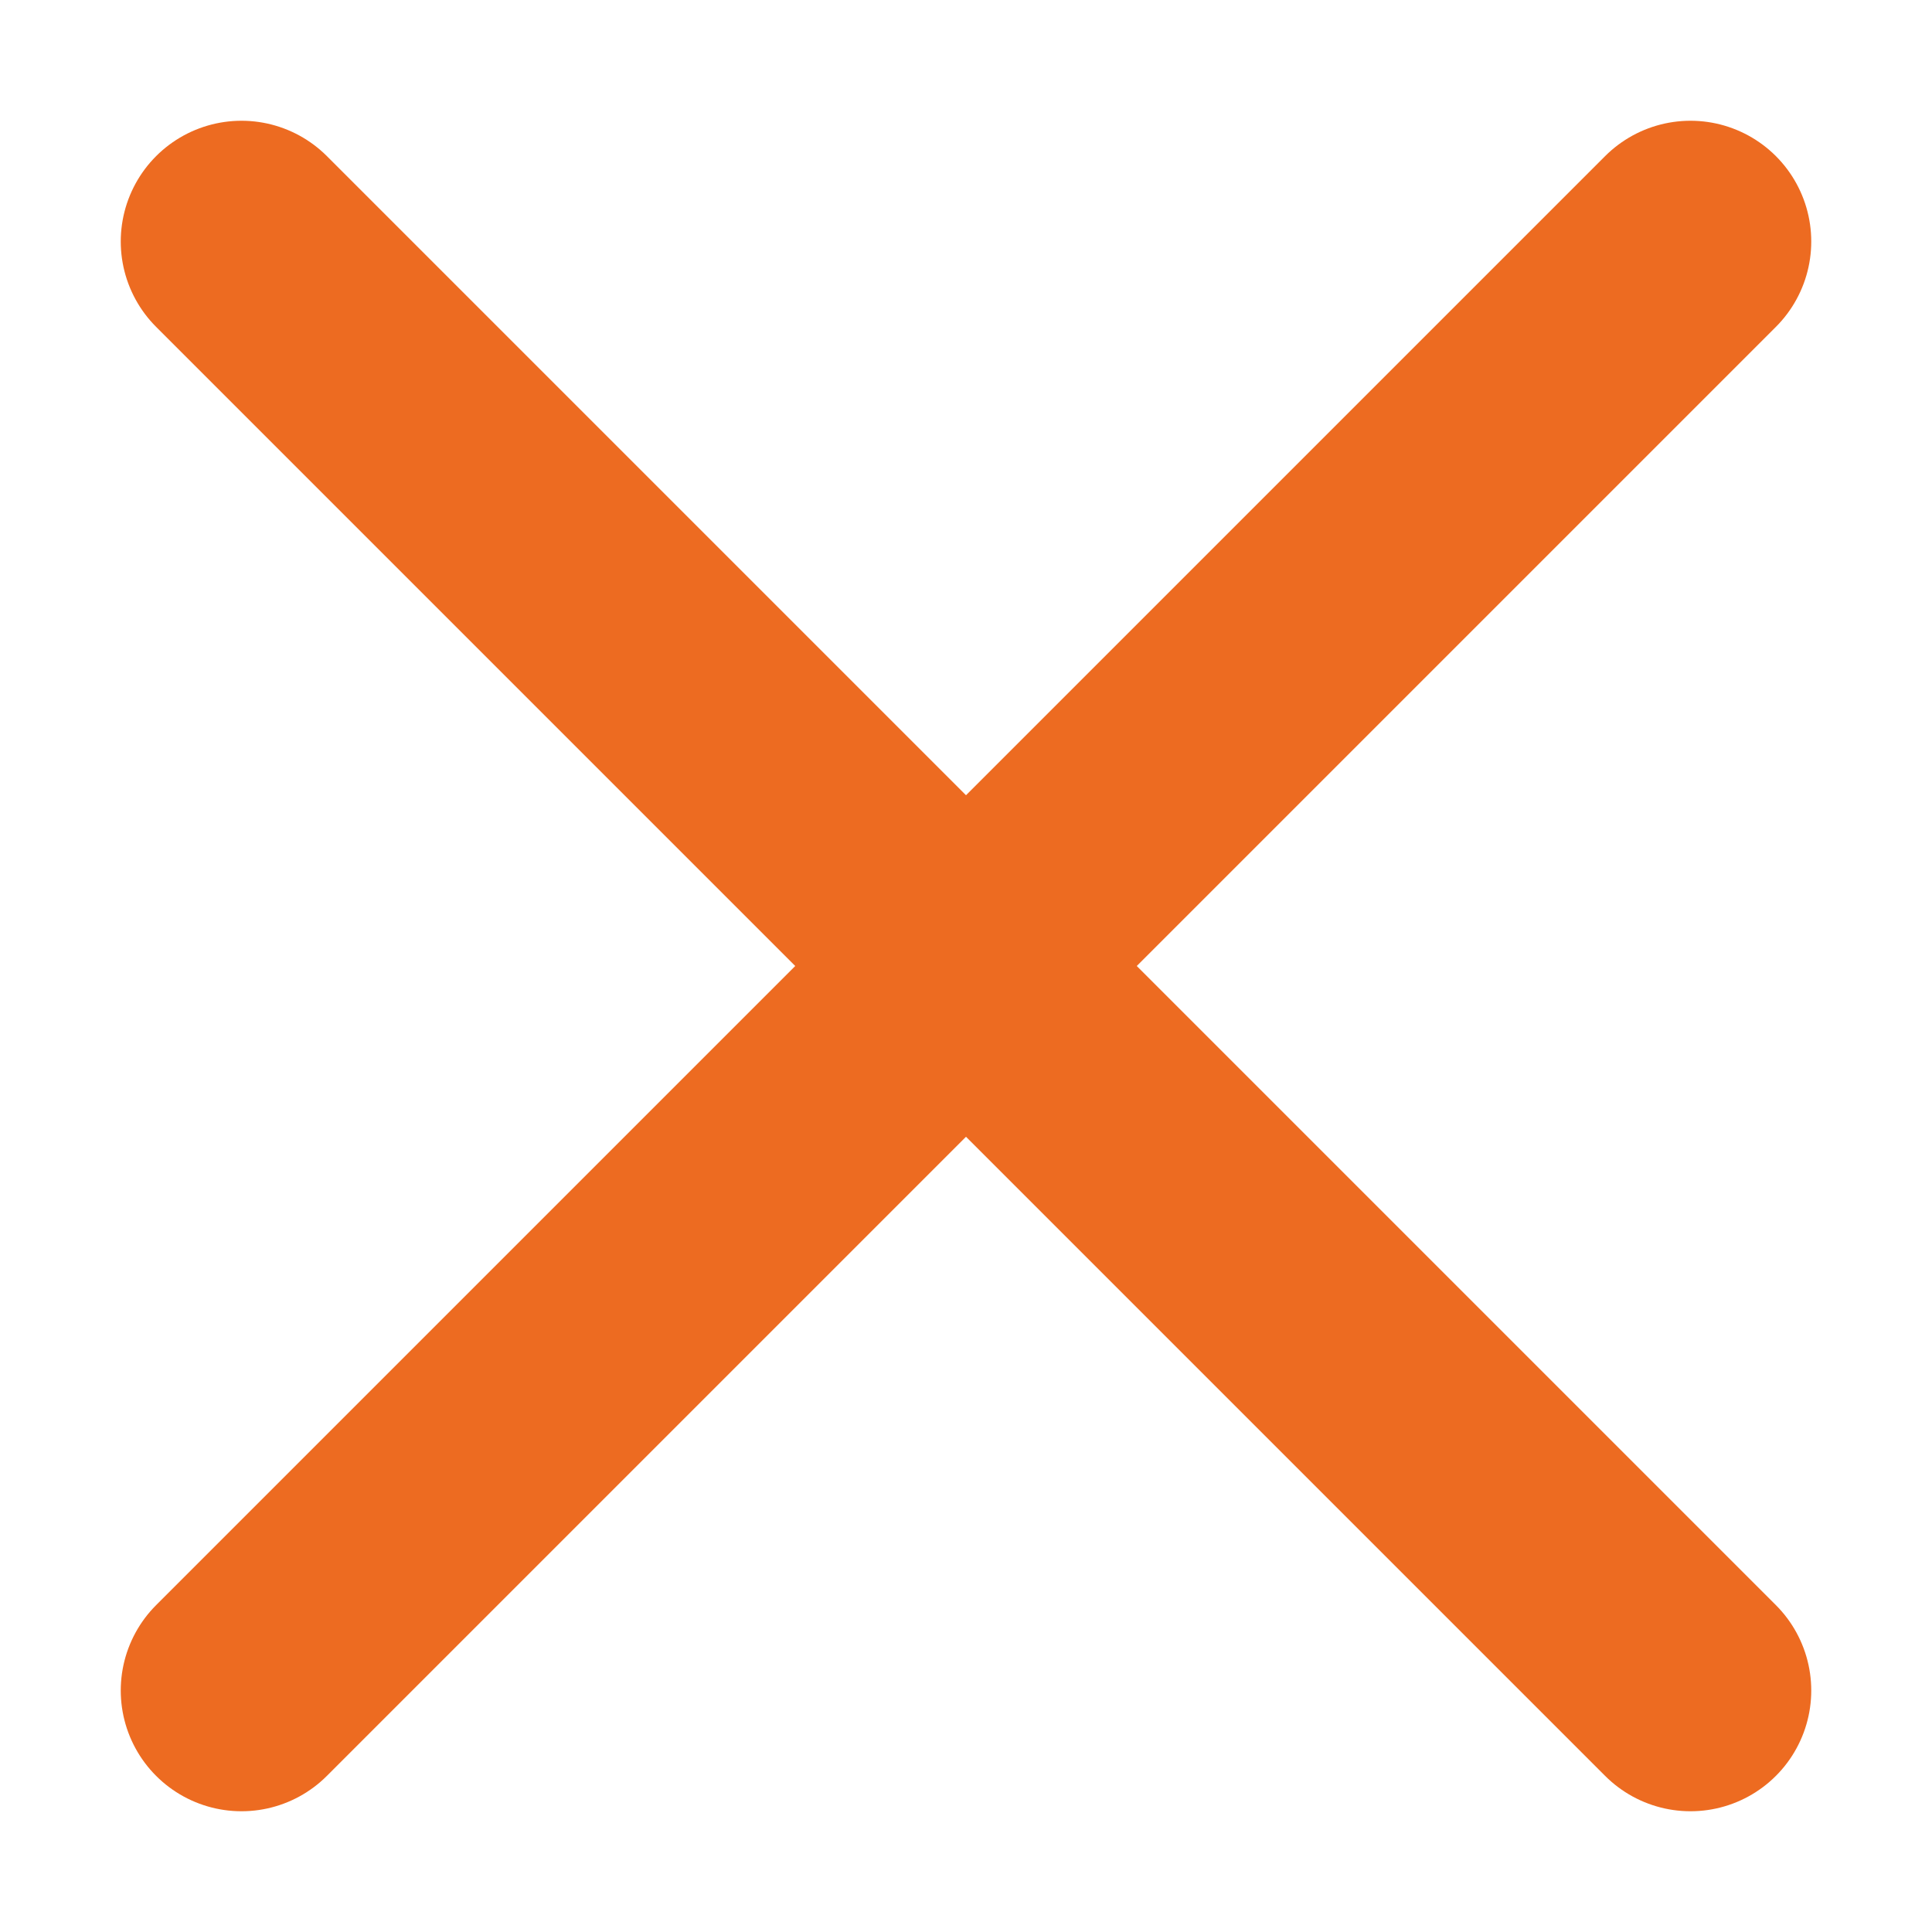
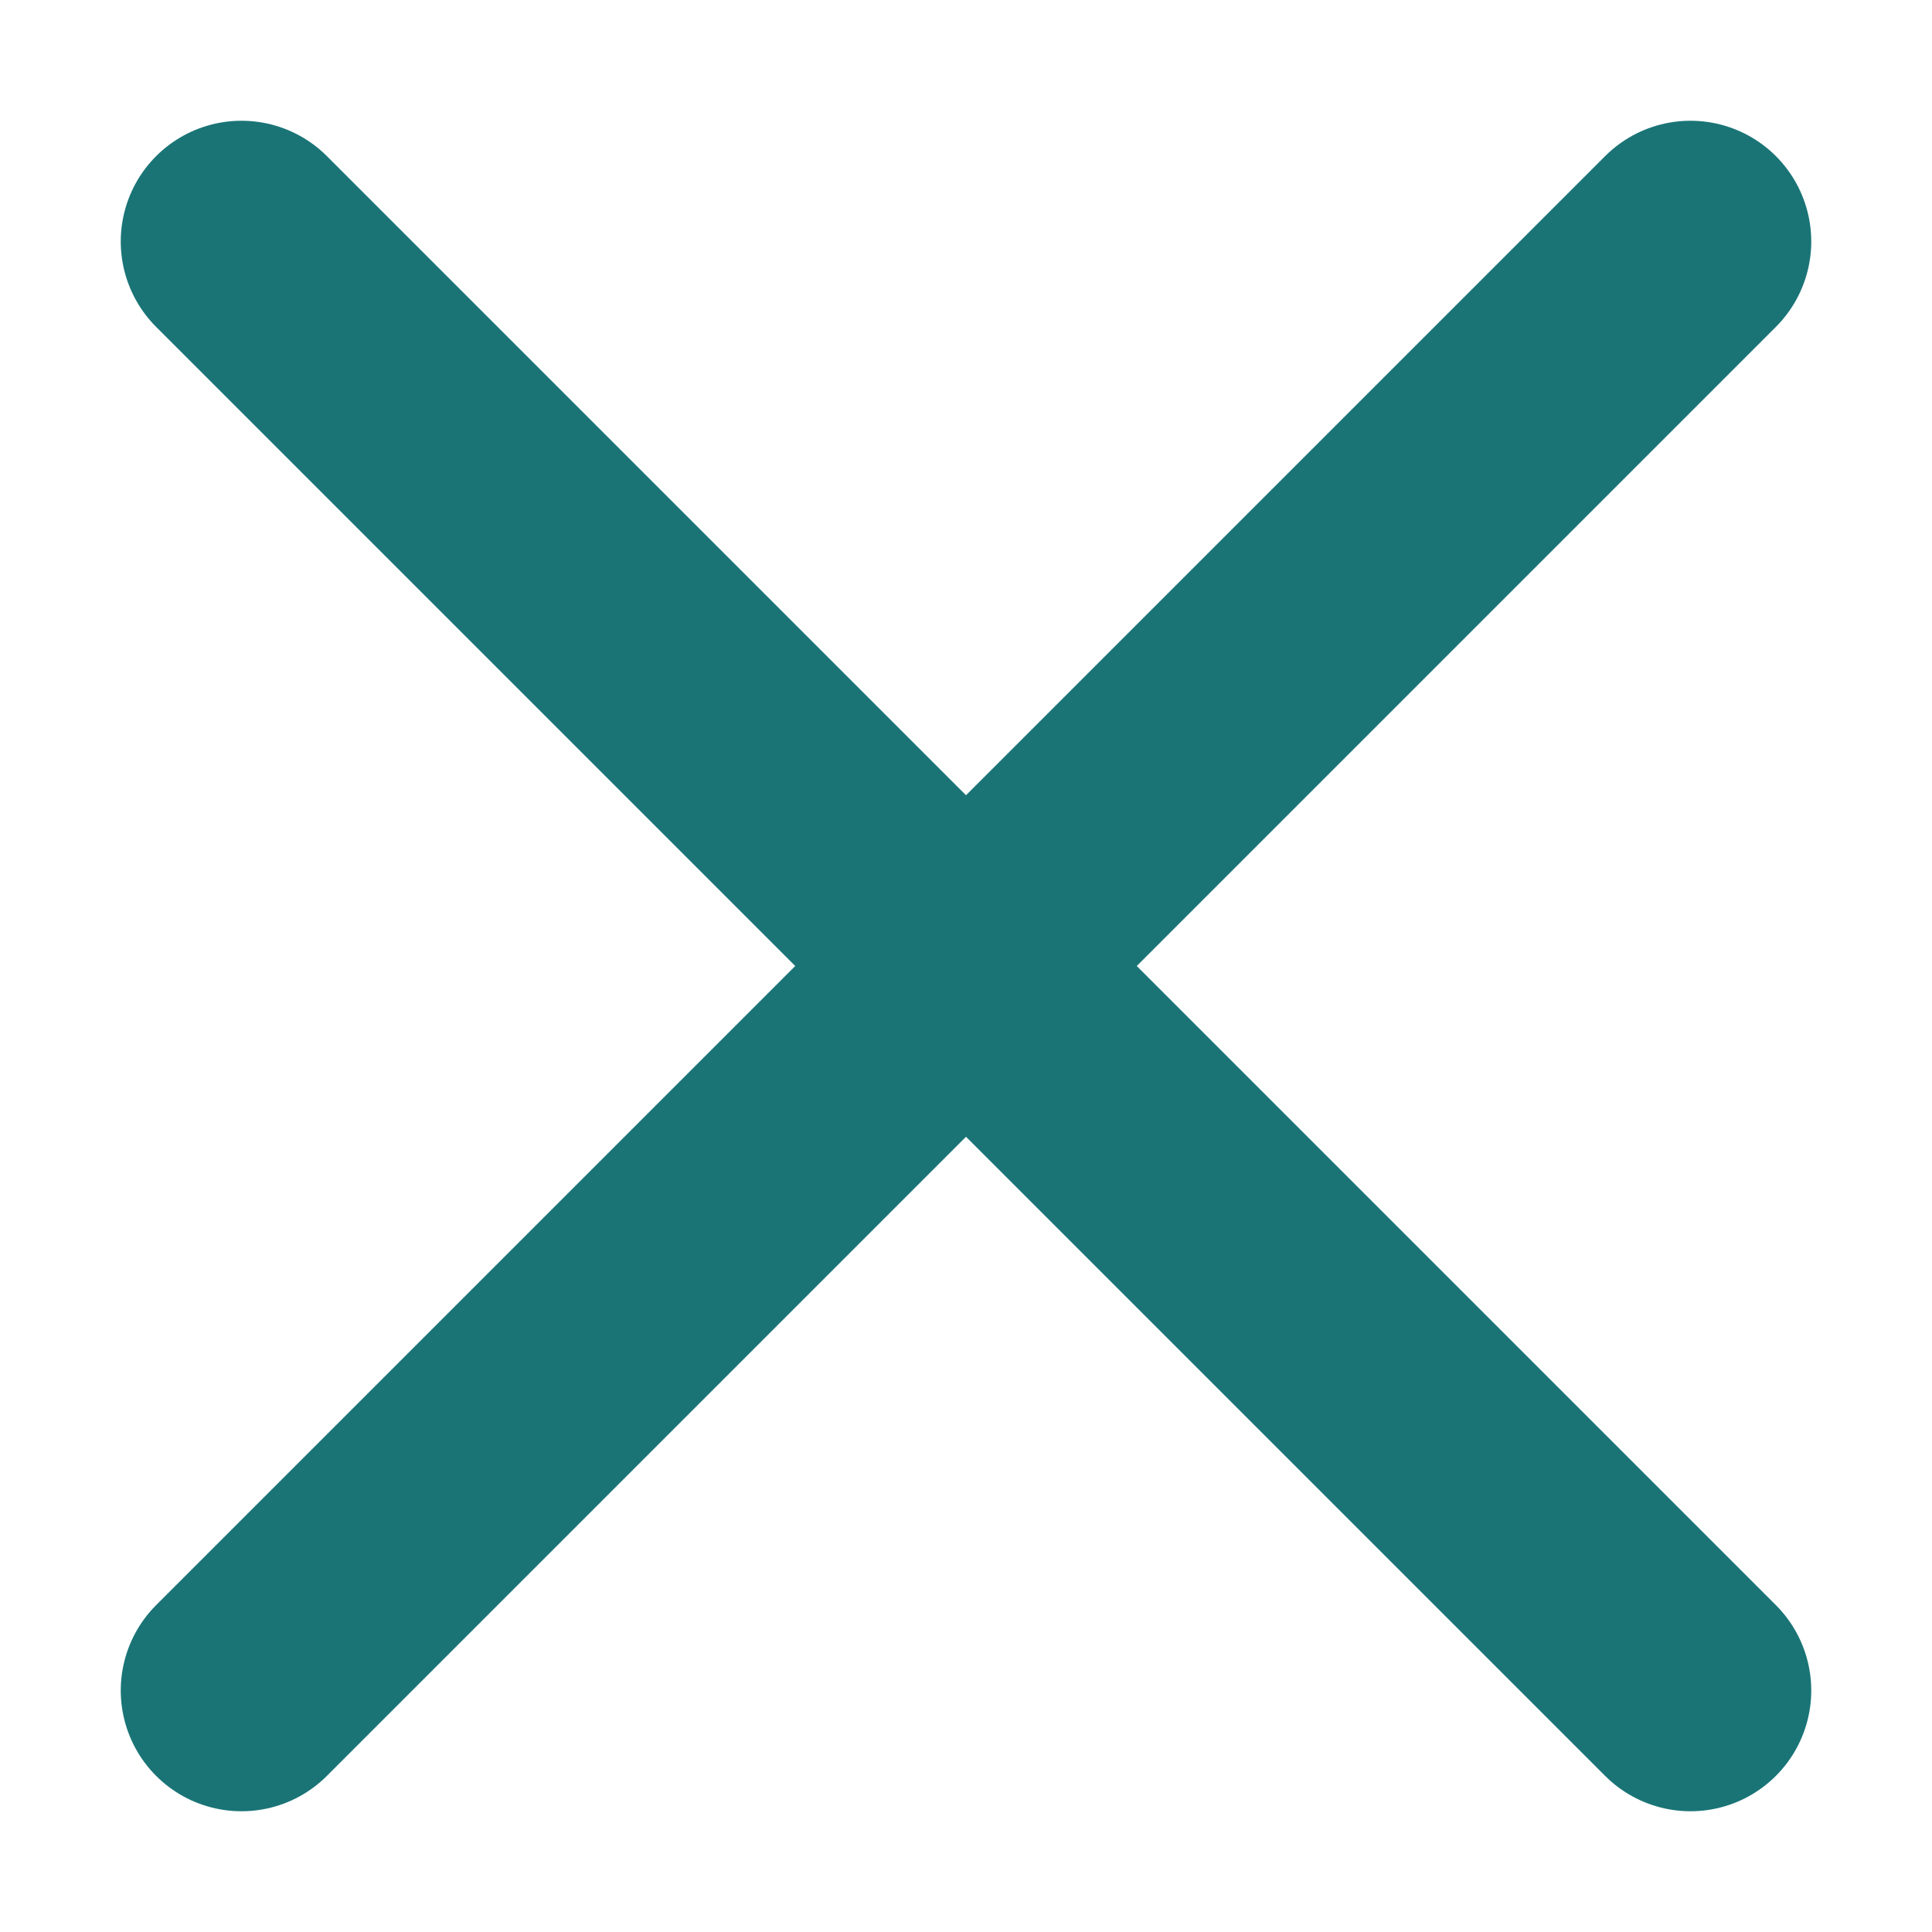
<svg xmlns="http://www.w3.org/2000/svg" version="1.0" id="Layer_1" x="0px" y="0px" viewBox="0 0 16 16" enable-background="new 0 0 16 16" xml:space="preserve">
  <g id="cross">
    <g>
-       <line fill="none" stroke="#ED6B21" stroke-width="2" stroke-linecap="round" stroke-miterlimit="10" x1="14" y1="2" x2="2" y2="14" />
+       <line fill="none" stroke="#1A7476" stroke-width="2" stroke-linecap="round" stroke-miterlimit="10" x1="14" y1="2" x2="2" y2="14" />
    </g>
    <g>
-       <line fill="none" stroke="#ED6B21" stroke-width="2" stroke-linecap="round" stroke-miterlimit="10" x1="2" y1="2" x2="14" y2="14" />
+       <line fill="none" stroke="#1A7476" stroke-width="2" stroke-linecap="round" stroke-miterlimit="10" x1="2" y1="2" x2="14" y2="14" />
    </g>
  </g>
</svg>
